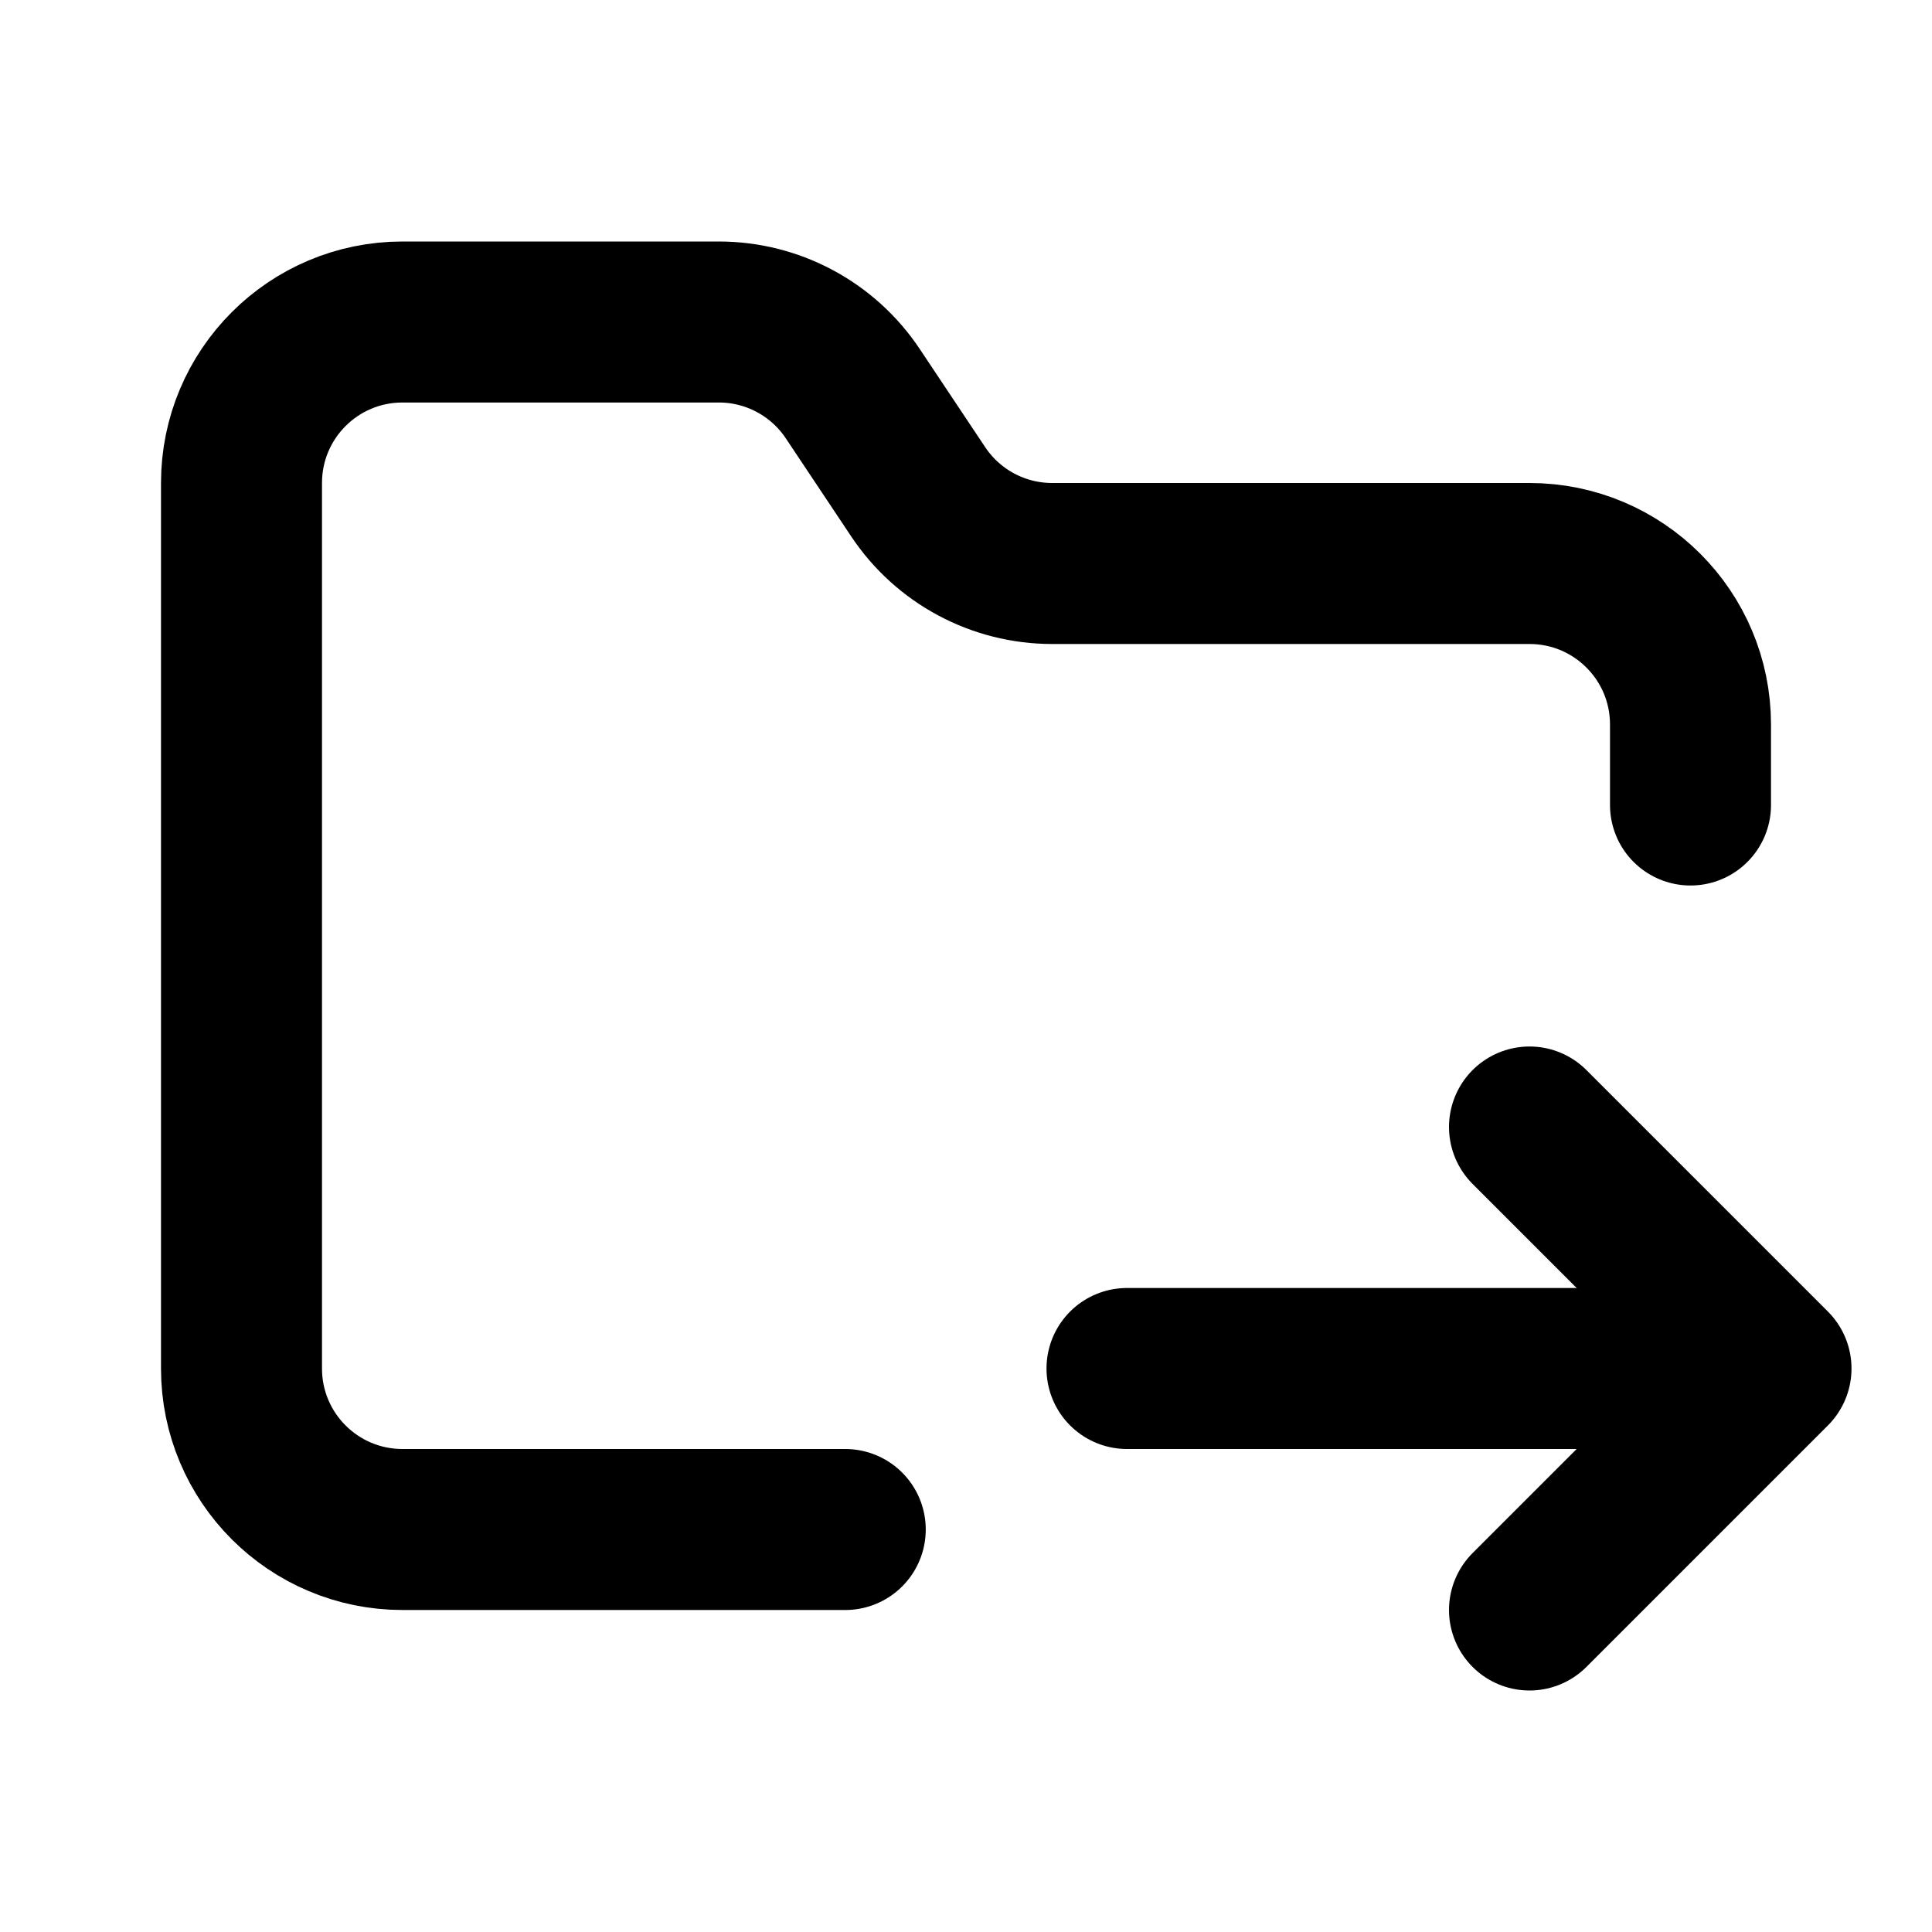
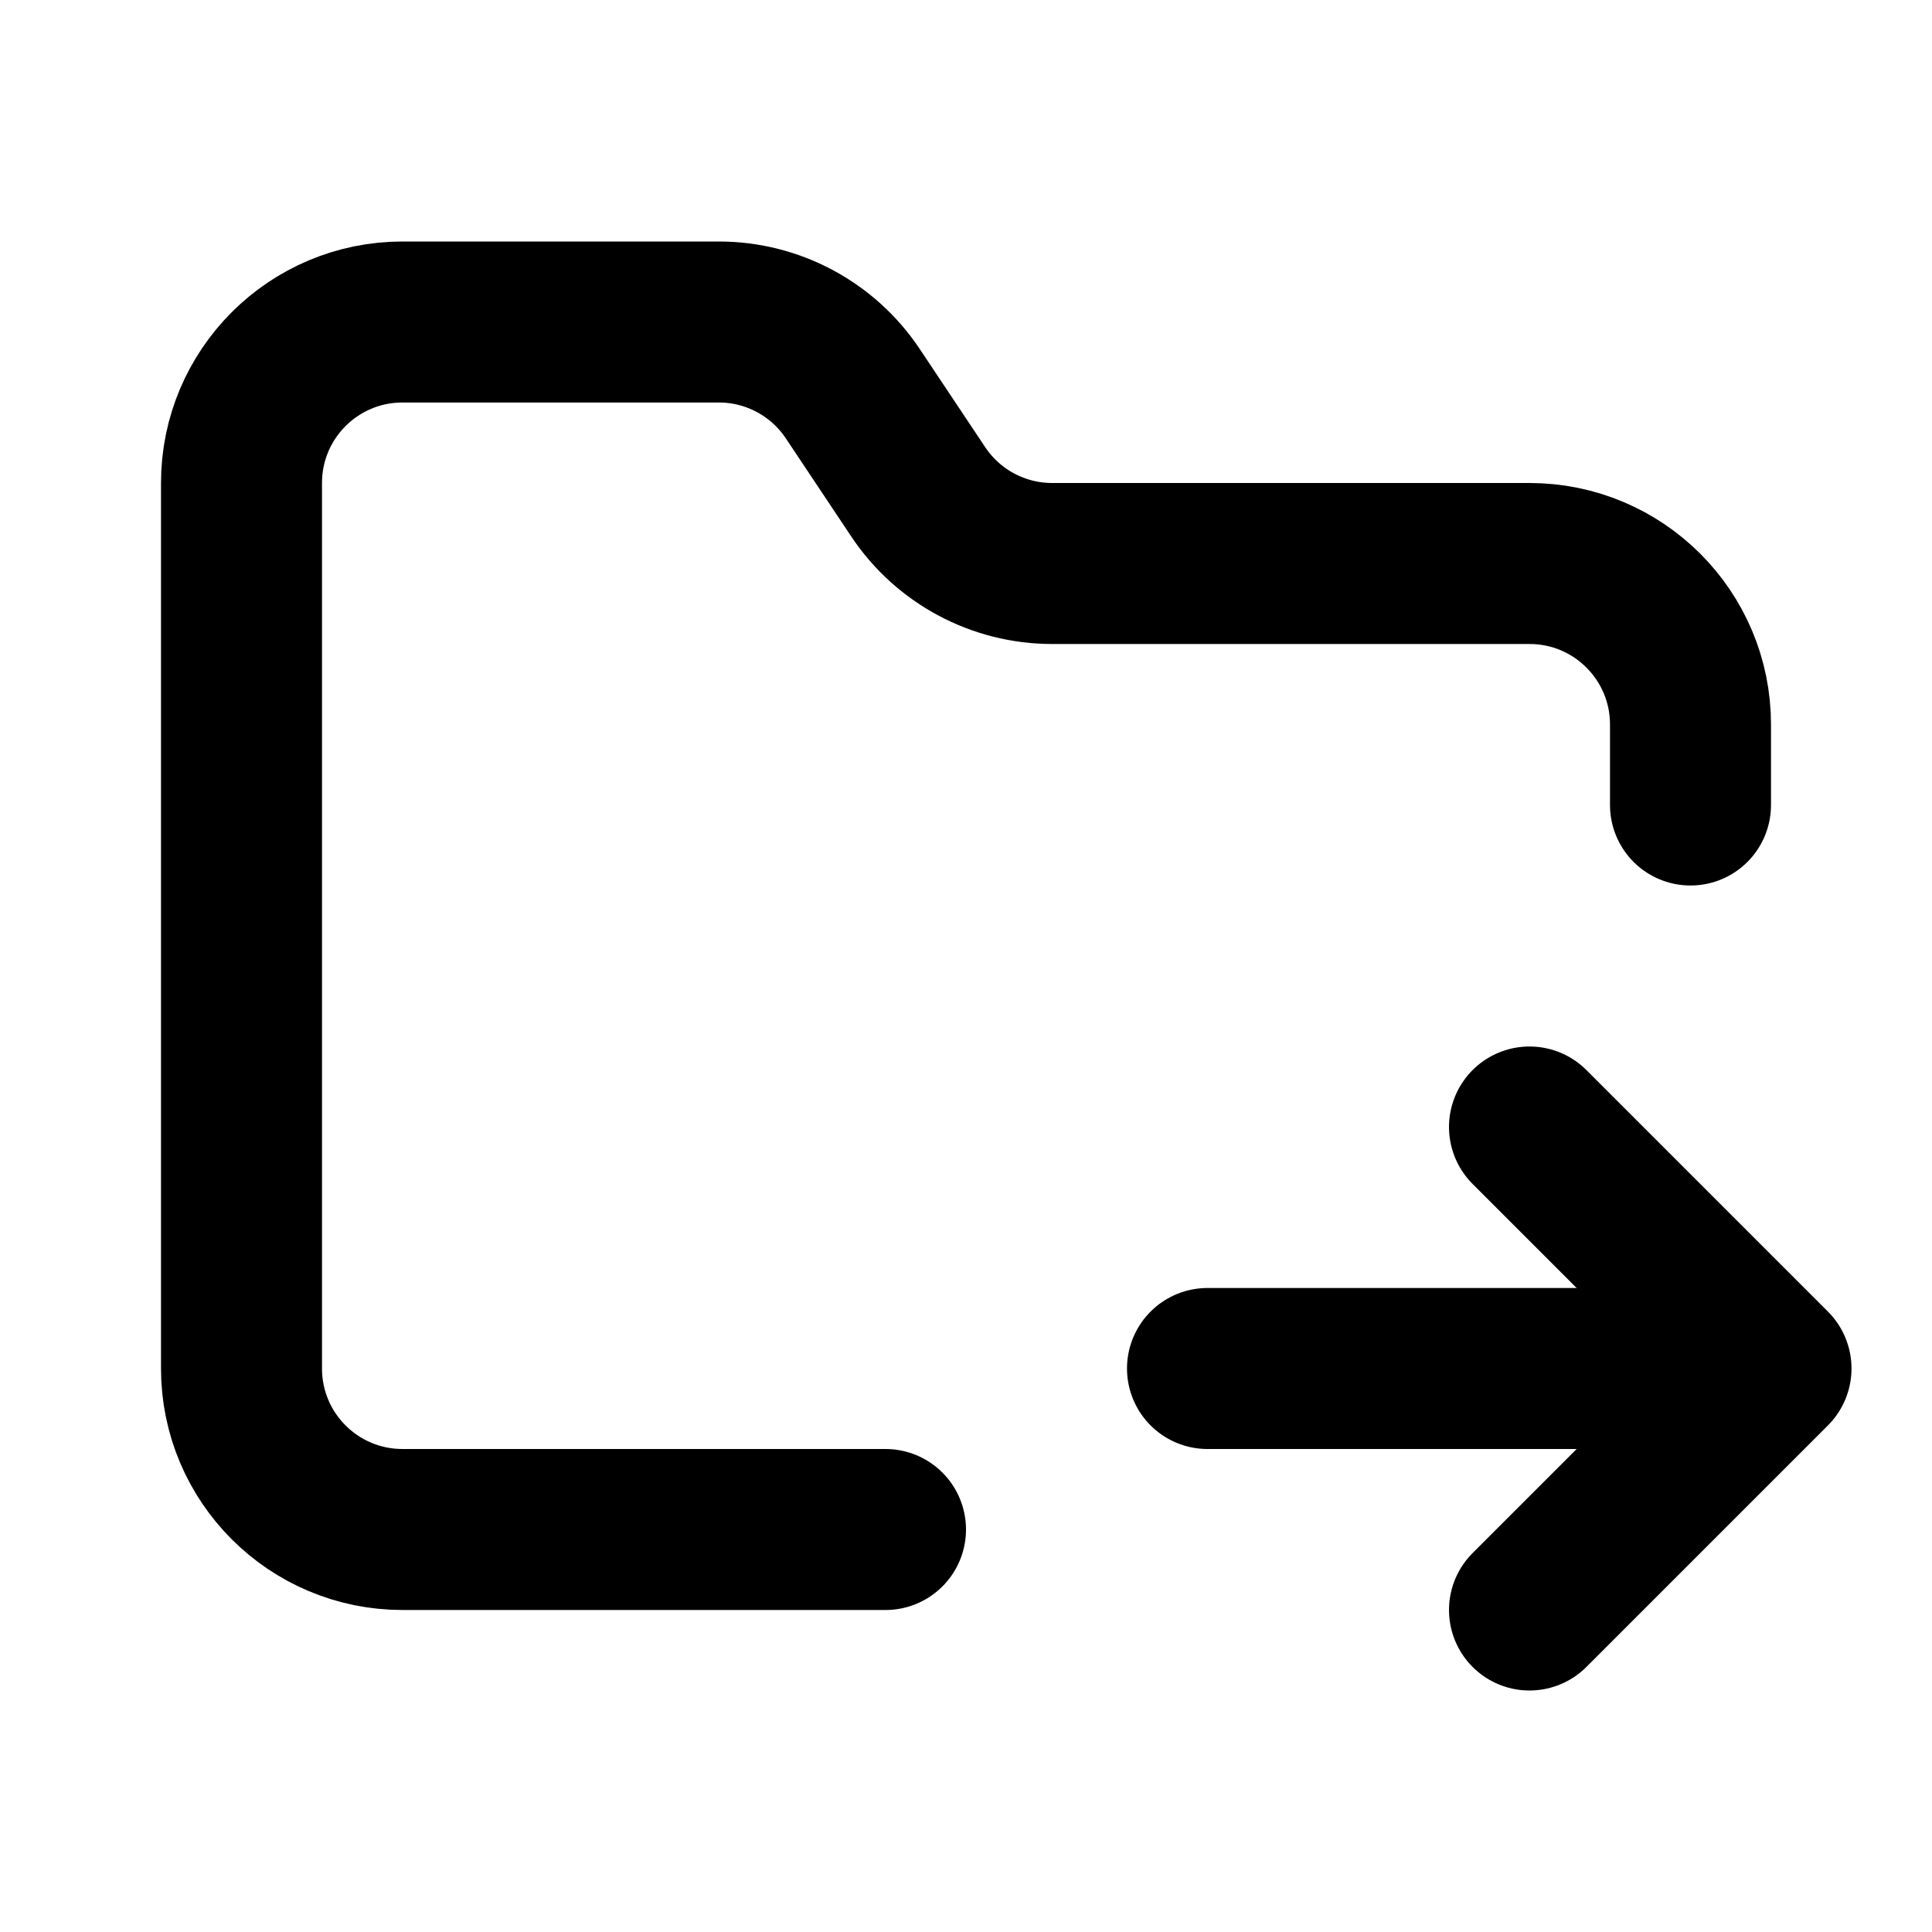
<svg xmlns="http://www.w3.org/2000/svg" aria-hidden="true" width="24" height="24" viewBox="0 0 24 24" fill="none">
-   <path d="M21 10V9C21 7.895 20.105 7 19 7H13.07C12.402 7 11.777 6.666 11.406 6.109L10.594 4.891C10.223 4.334 9.598 4 8.93 4H5C3.895 4 3 4.895 3 6V17C3 18.105 3.895 19 5 19H10.5" stroke="currentColor" stroke-width="2" stroke-linecap="round" stroke-linejoin="round" />
-   <path d="M14 17H21" stroke="currentColor" stroke-width="2" stroke-linecap="round" stroke-linejoin="round" />
+   <path d="M21 10V9C21 7.895 20.105 7 19 7H13.07C12.402 7 11.777 6.666 11.406 6.109L10.594 4.891C10.223 4.334 9.598 4 8.93 4H5C3.895 4 3 4.895 3 6V17C3 18.105 3.895 19 5 19H11" stroke="currentColor" stroke-width="2" stroke-linecap="round" stroke-linejoin="round" />
+   <path d="M15 17H21" stroke="currentColor" stroke-width="2" stroke-linecap="round" stroke-linejoin="round" />
  <path d="M19 14L22 17L19 20" stroke="currentColor" stroke-width="2" stroke-linecap="round" stroke-linejoin="round" />
</svg>
